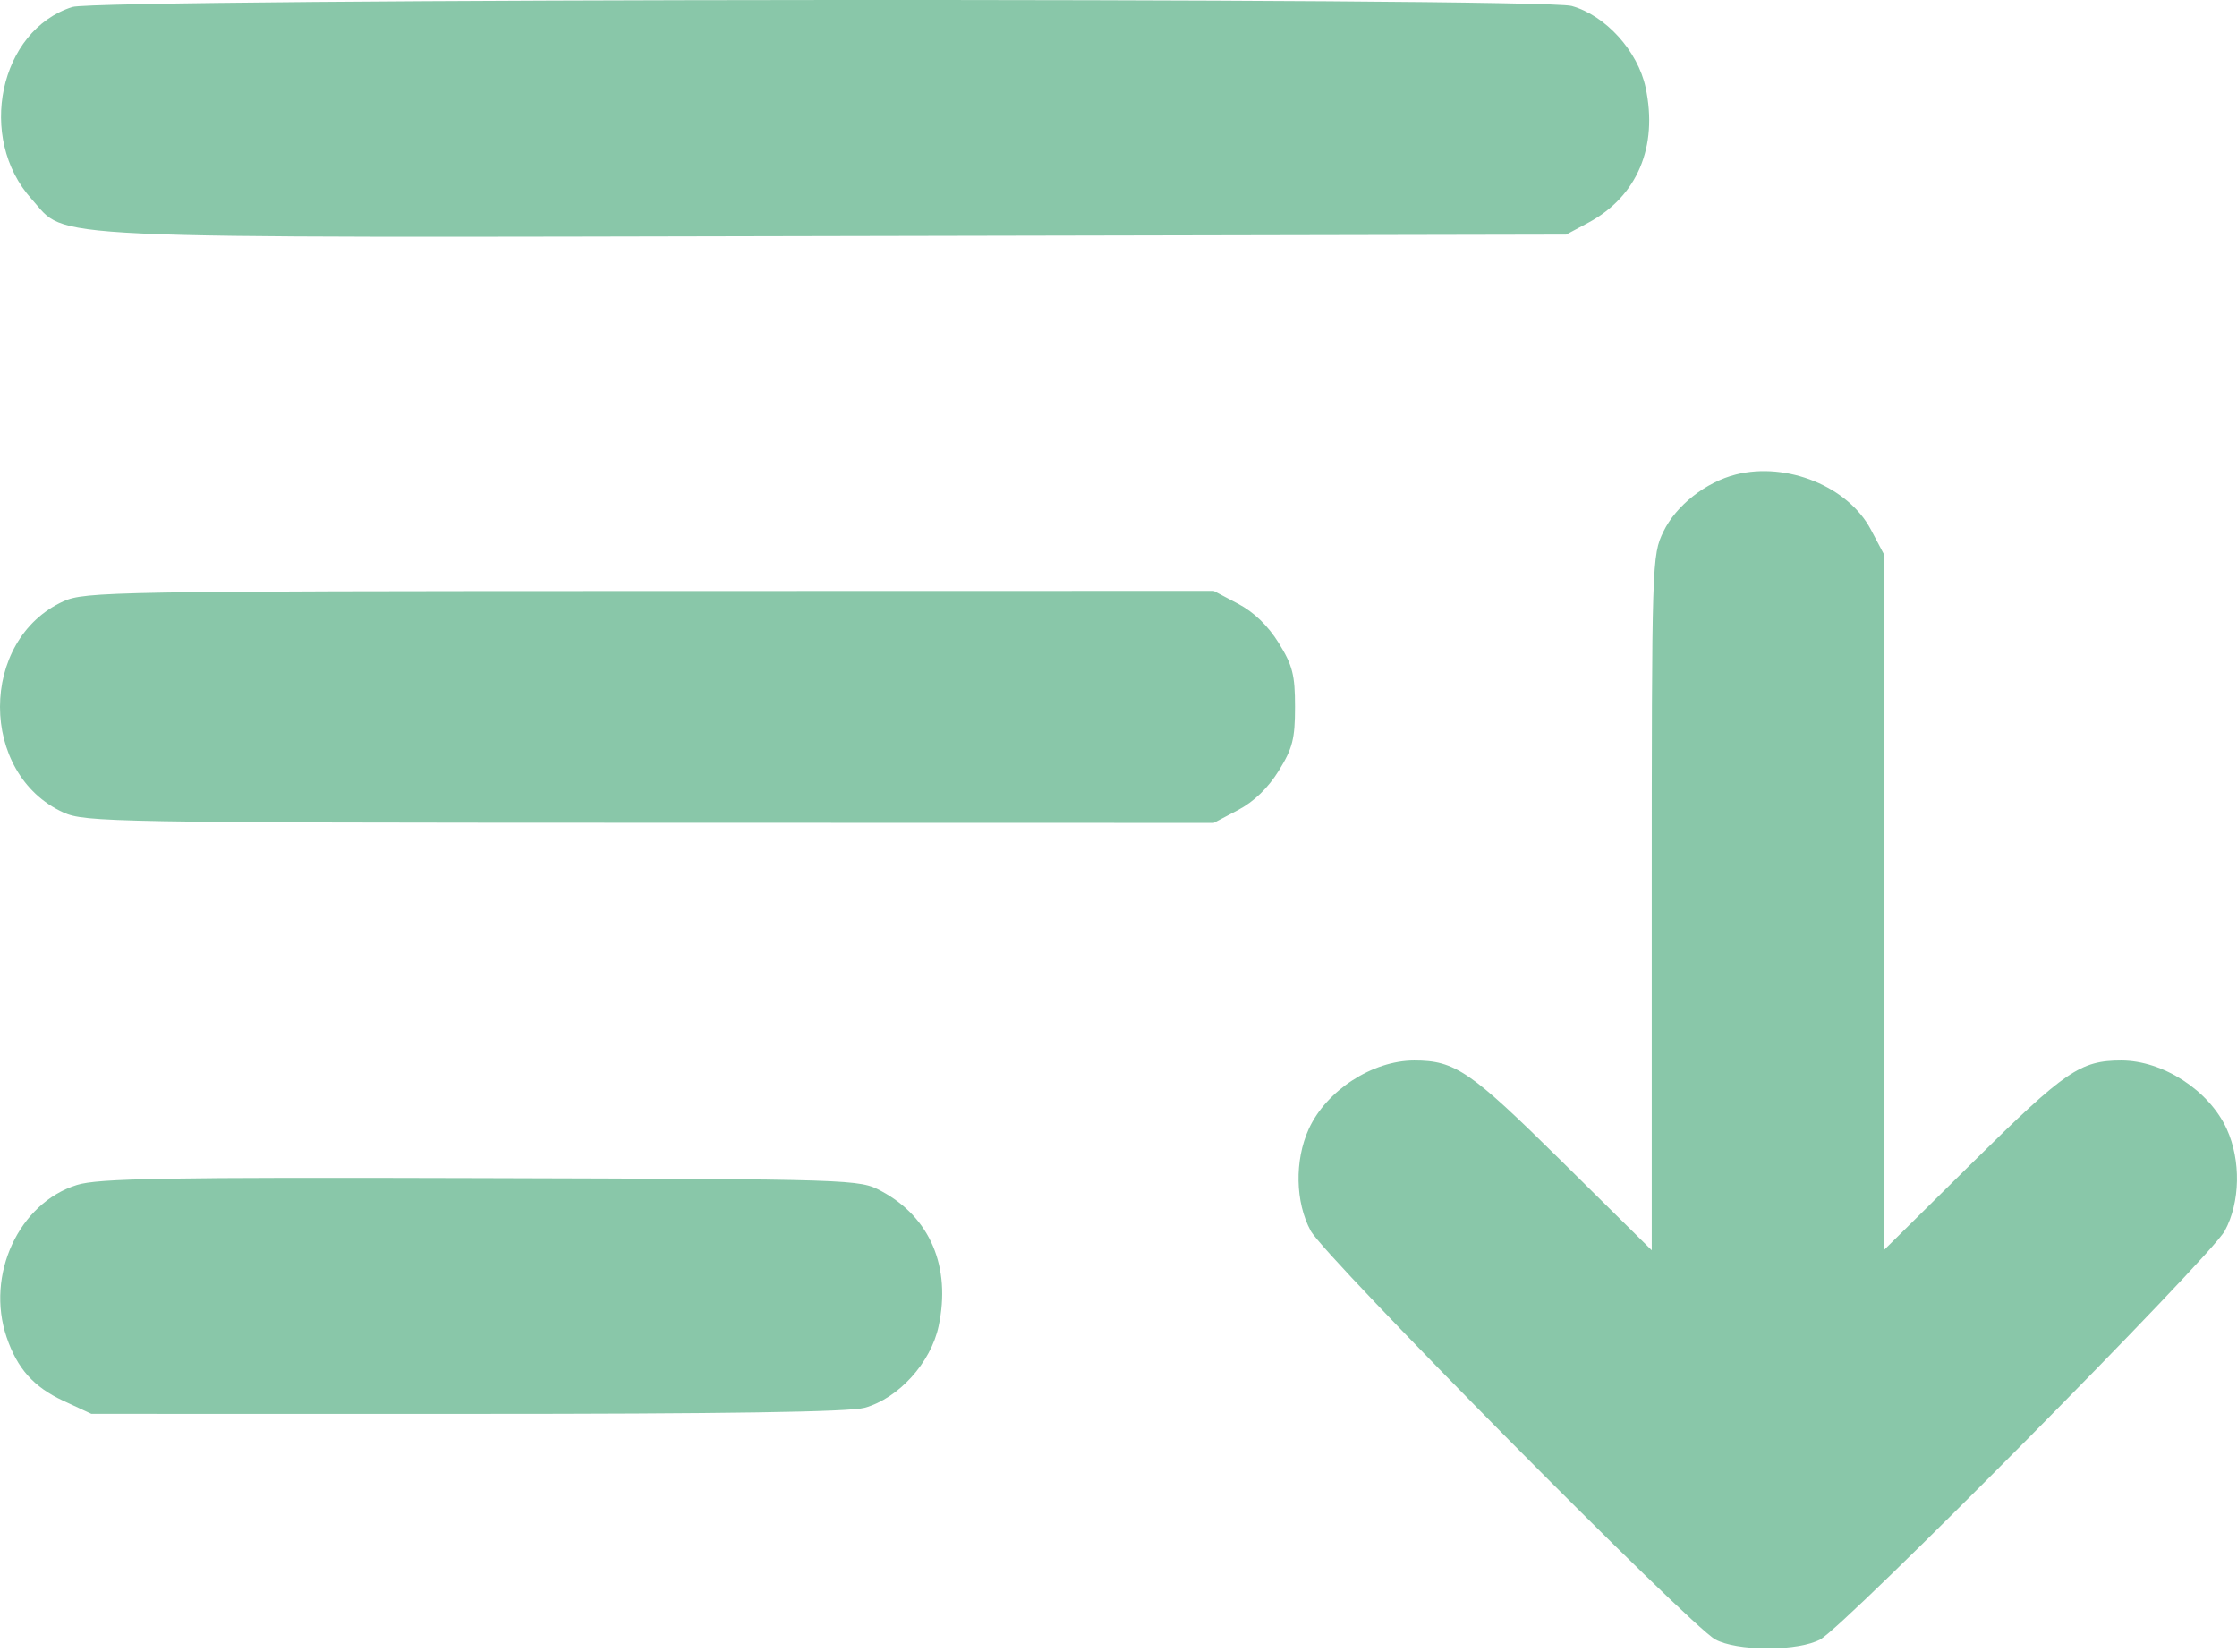
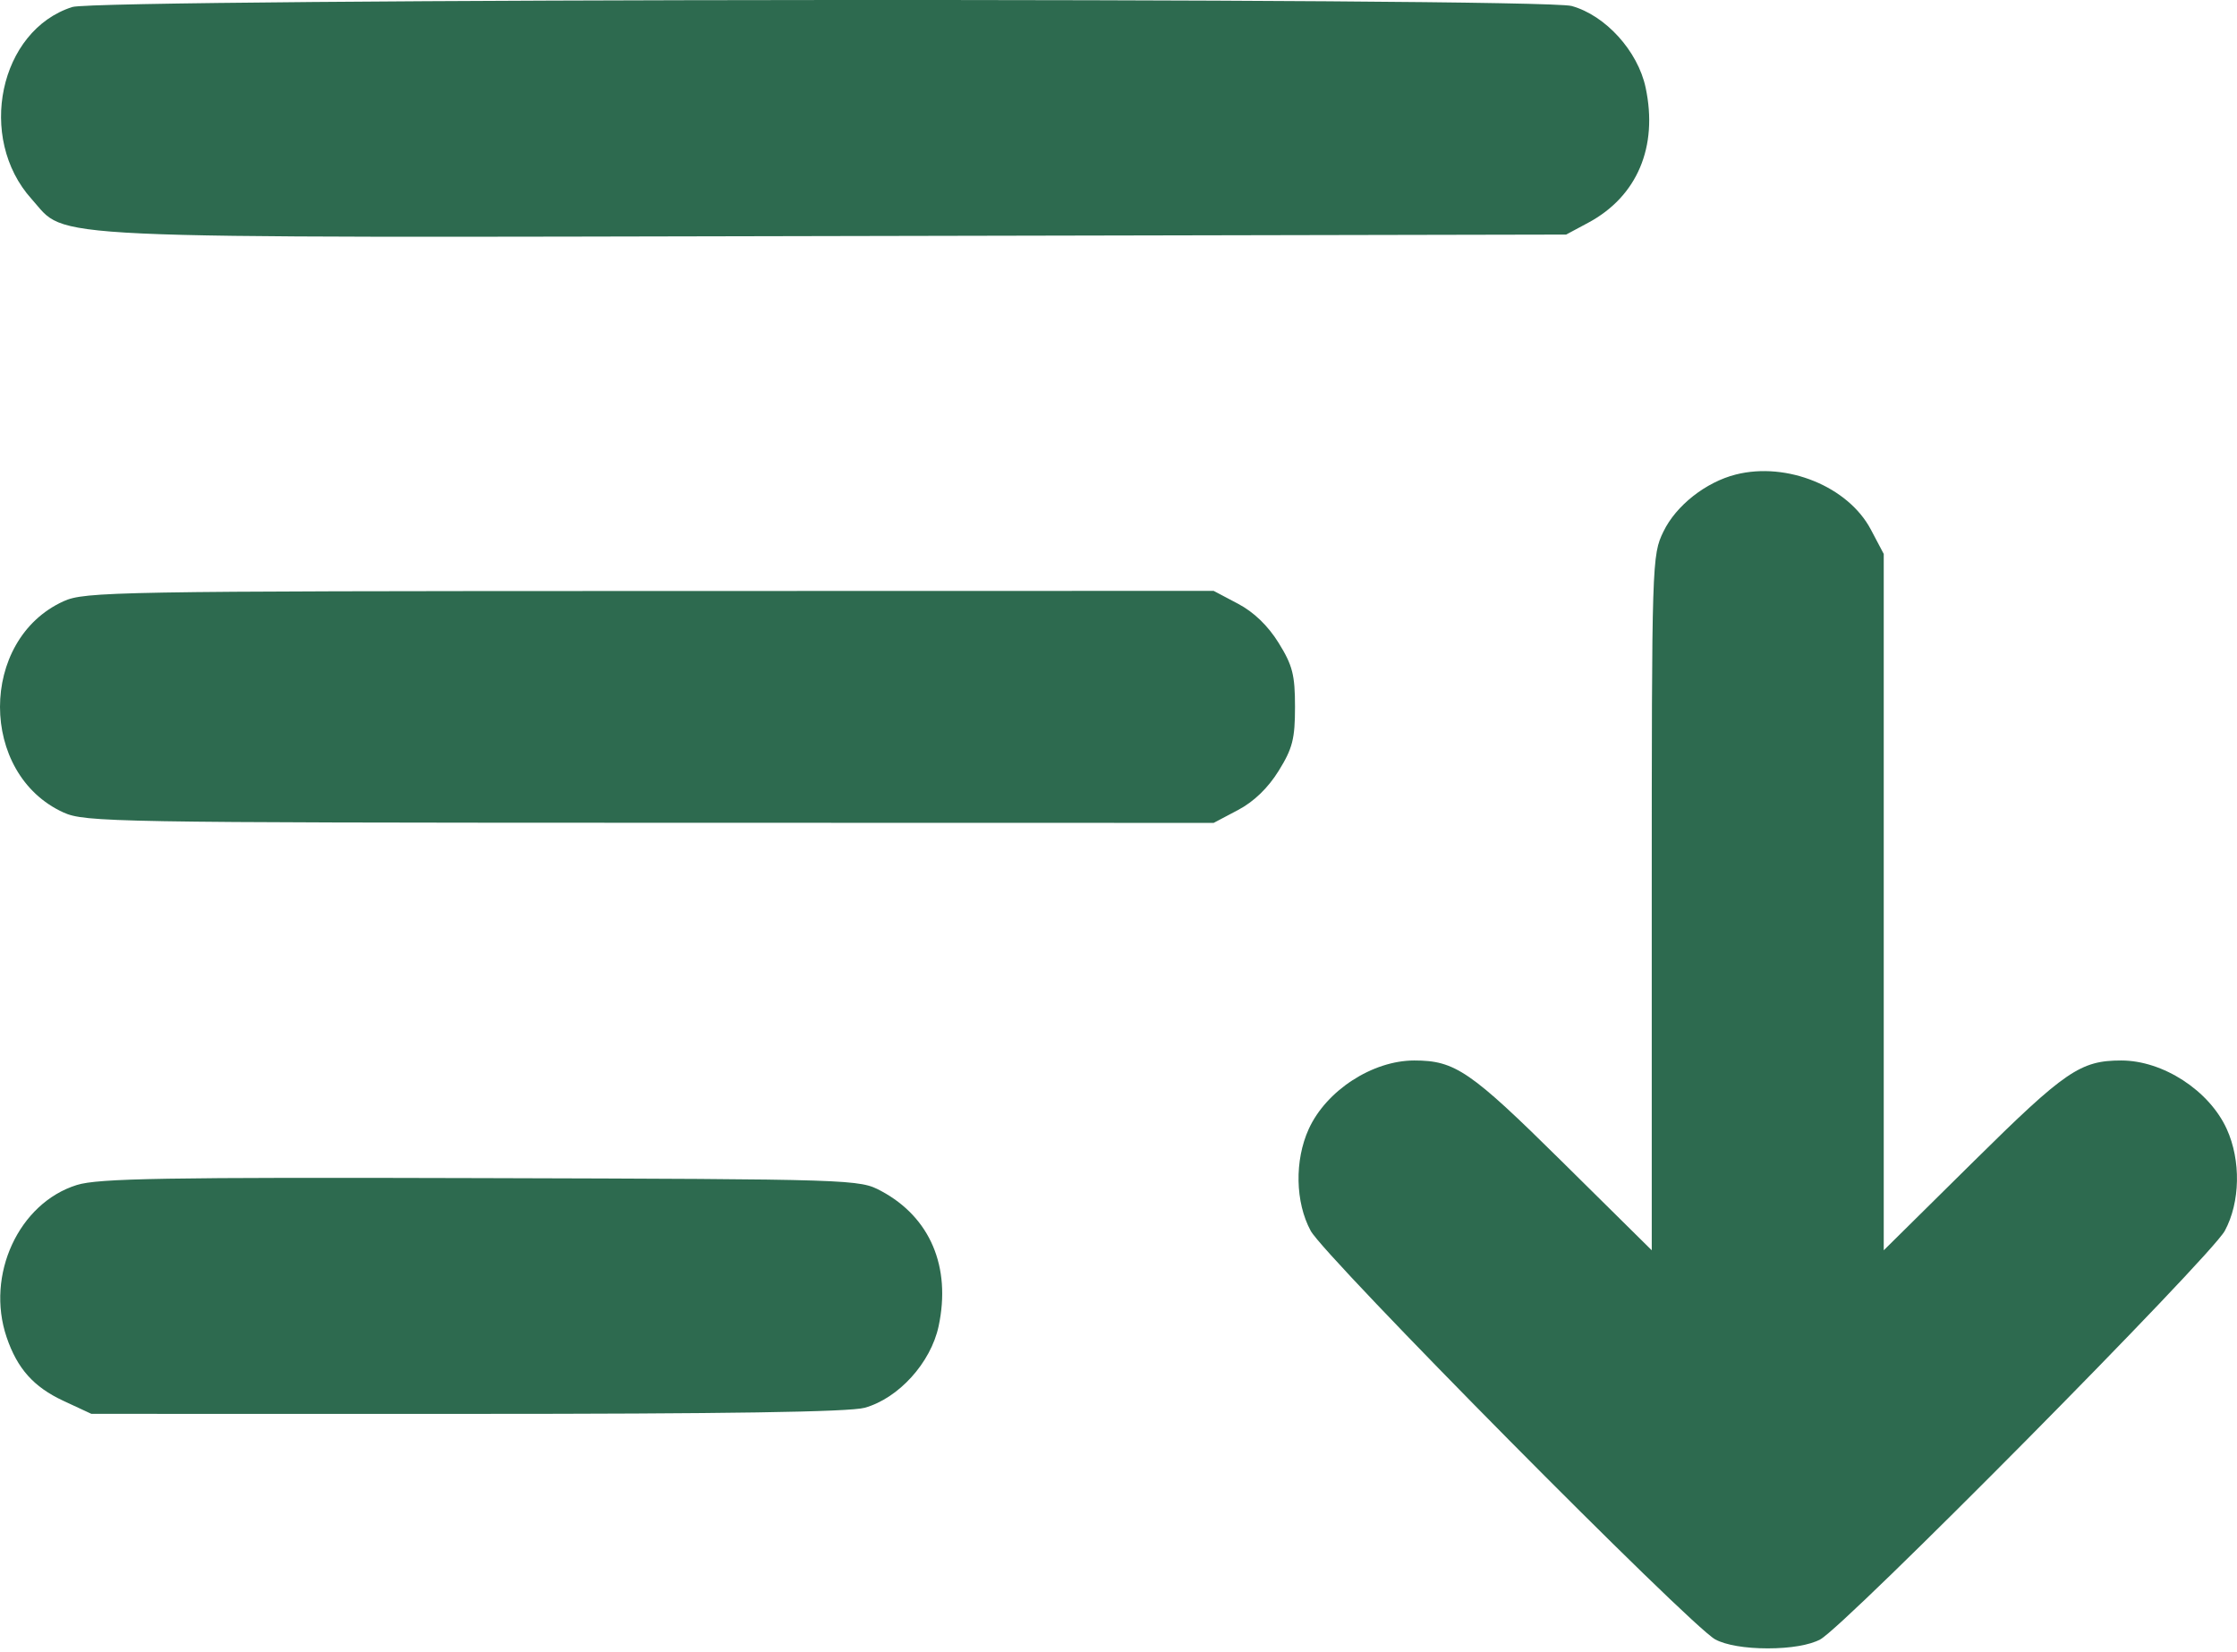
<svg xmlns="http://www.w3.org/2000/svg" width="405" height="299" viewBox="0 0 405 299" fill="none">
-   <path fill-rule="evenodd" clip-rule="evenodd" d="M13.091 1.268C-0.125 5.481 -4.252 24.988 5.734 36.042C12.405 43.425 3.814 43.031 151.612 42.731L283.544 42.463L287.544 40.319C296.403 35.572 300.221 26.579 297.933 15.852C296.521 9.234 290.675 2.787 284.541 1.084C278.925 -0.475 18.004 -0.298 13.091 1.268ZM314.28 85.895C308.838 87.264 303.442 91.51 301.165 96.213C299.073 100.535 299.044 101.441 299.044 163.464V226.333L282.785 210.262C266.192 193.859 263.435 191.974 256.044 191.974C248.481 191.974 240.104 197.419 236.937 204.392C234.352 210.082 234.499 217.642 237.294 222.805C239.873 227.568 305.953 294.3 310.544 296.777C312.43 297.795 315.957 298.396 320.044 298.396C324.131 298.396 327.658 297.795 329.544 296.777C334.135 294.3 400.215 227.568 402.794 222.805C405.589 217.642 405.736 210.082 403.151 204.392C399.984 197.419 391.607 191.974 384.044 191.974C376.653 191.974 373.896 193.859 357.303 210.262L341.044 226.333V163.305V100.278L338.716 95.87C334.604 88.083 323.535 83.565 314.28 85.895ZM11.503 108.843C-3.834 115.809 -3.834 140.117 11.503 147.083C15.338 148.825 20.75 148.92 117.637 148.941L219.729 148.963L224.137 146.635C227.011 145.118 229.572 142.647 231.5 139.535C234.017 135.472 234.456 133.752 234.456 127.963C234.456 122.174 234.017 120.454 231.5 116.391C229.572 113.279 227.011 110.808 224.137 109.291L219.729 106.963L117.637 106.985C20.75 107.006 15.338 107.101 11.503 108.843ZM13.915 214.511C3.391 217.789 -2.619 230.812 1.197 242.064C3.123 247.741 6.094 251.078 11.445 253.569L16.544 255.943L84.544 255.948C131.297 255.951 153.793 255.605 156.541 254.842C162.675 253.139 168.521 246.692 169.933 240.074C172.221 229.347 168.403 220.354 159.544 215.607C155.577 213.481 154.976 213.461 87.044 213.266C29.774 213.101 17.785 213.305 13.915 214.511Z" fill="#89C7A9" />
+   <path fill-rule="evenodd" clip-rule="evenodd" d="M13.091 1.268C-0.125 5.481 -4.252 24.988 5.734 36.042C12.405 43.425 3.814 43.031 151.612 42.731L283.544 42.463L287.544 40.319C296.403 35.572 300.221 26.579 297.933 15.852C296.521 9.234 290.675 2.787 284.541 1.084C278.925 -0.475 18.004 -0.298 13.091 1.268ZM314.28 85.895C308.838 87.264 303.442 91.51 301.165 96.213C299.073 100.535 299.044 101.441 299.044 163.464V226.333L282.785 210.262C266.192 193.859 263.435 191.974 256.044 191.974C248.481 191.974 240.104 197.419 236.937 204.392C234.352 210.082 234.499 217.642 237.294 222.805C239.873 227.568 305.953 294.3 310.544 296.777C312.43 297.795 315.957 298.396 320.044 298.396C324.131 298.396 327.658 297.795 329.544 296.777C334.135 294.3 400.215 227.568 402.794 222.805C405.589 217.642 405.736 210.082 403.151 204.392C399.984 197.419 391.607 191.974 384.044 191.974C376.653 191.974 373.896 193.859 357.303 210.262L341.044 226.333V163.305V100.278L338.716 95.87C334.604 88.083 323.535 83.565 314.28 85.895ZM11.503 108.843C-3.834 115.809 -3.834 140.117 11.503 147.083C15.338 148.825 20.75 148.92 117.637 148.941L219.729 148.963L224.137 146.635C227.011 145.118 229.572 142.647 231.5 139.535C234.017 135.472 234.456 133.752 234.456 127.963C234.456 122.174 234.017 120.454 231.5 116.391C229.572 113.279 227.011 110.808 224.137 109.291L219.729 106.963L117.637 106.985C20.75 107.006 15.338 107.101 11.503 108.843ZM13.915 214.511C3.391 217.789 -2.619 230.812 1.197 242.064C3.123 247.741 6.094 251.078 11.445 253.569L16.544 255.943L84.544 255.948C131.297 255.951 153.793 255.605 156.541 254.842C162.675 253.139 168.521 246.692 169.933 240.074C172.221 229.347 168.403 220.354 159.544 215.607C155.577 213.481 154.976 213.461 87.044 213.266C29.774 213.101 17.785 213.305 13.915 214.511Z" fill="#2D6A4F" />
</svg>
